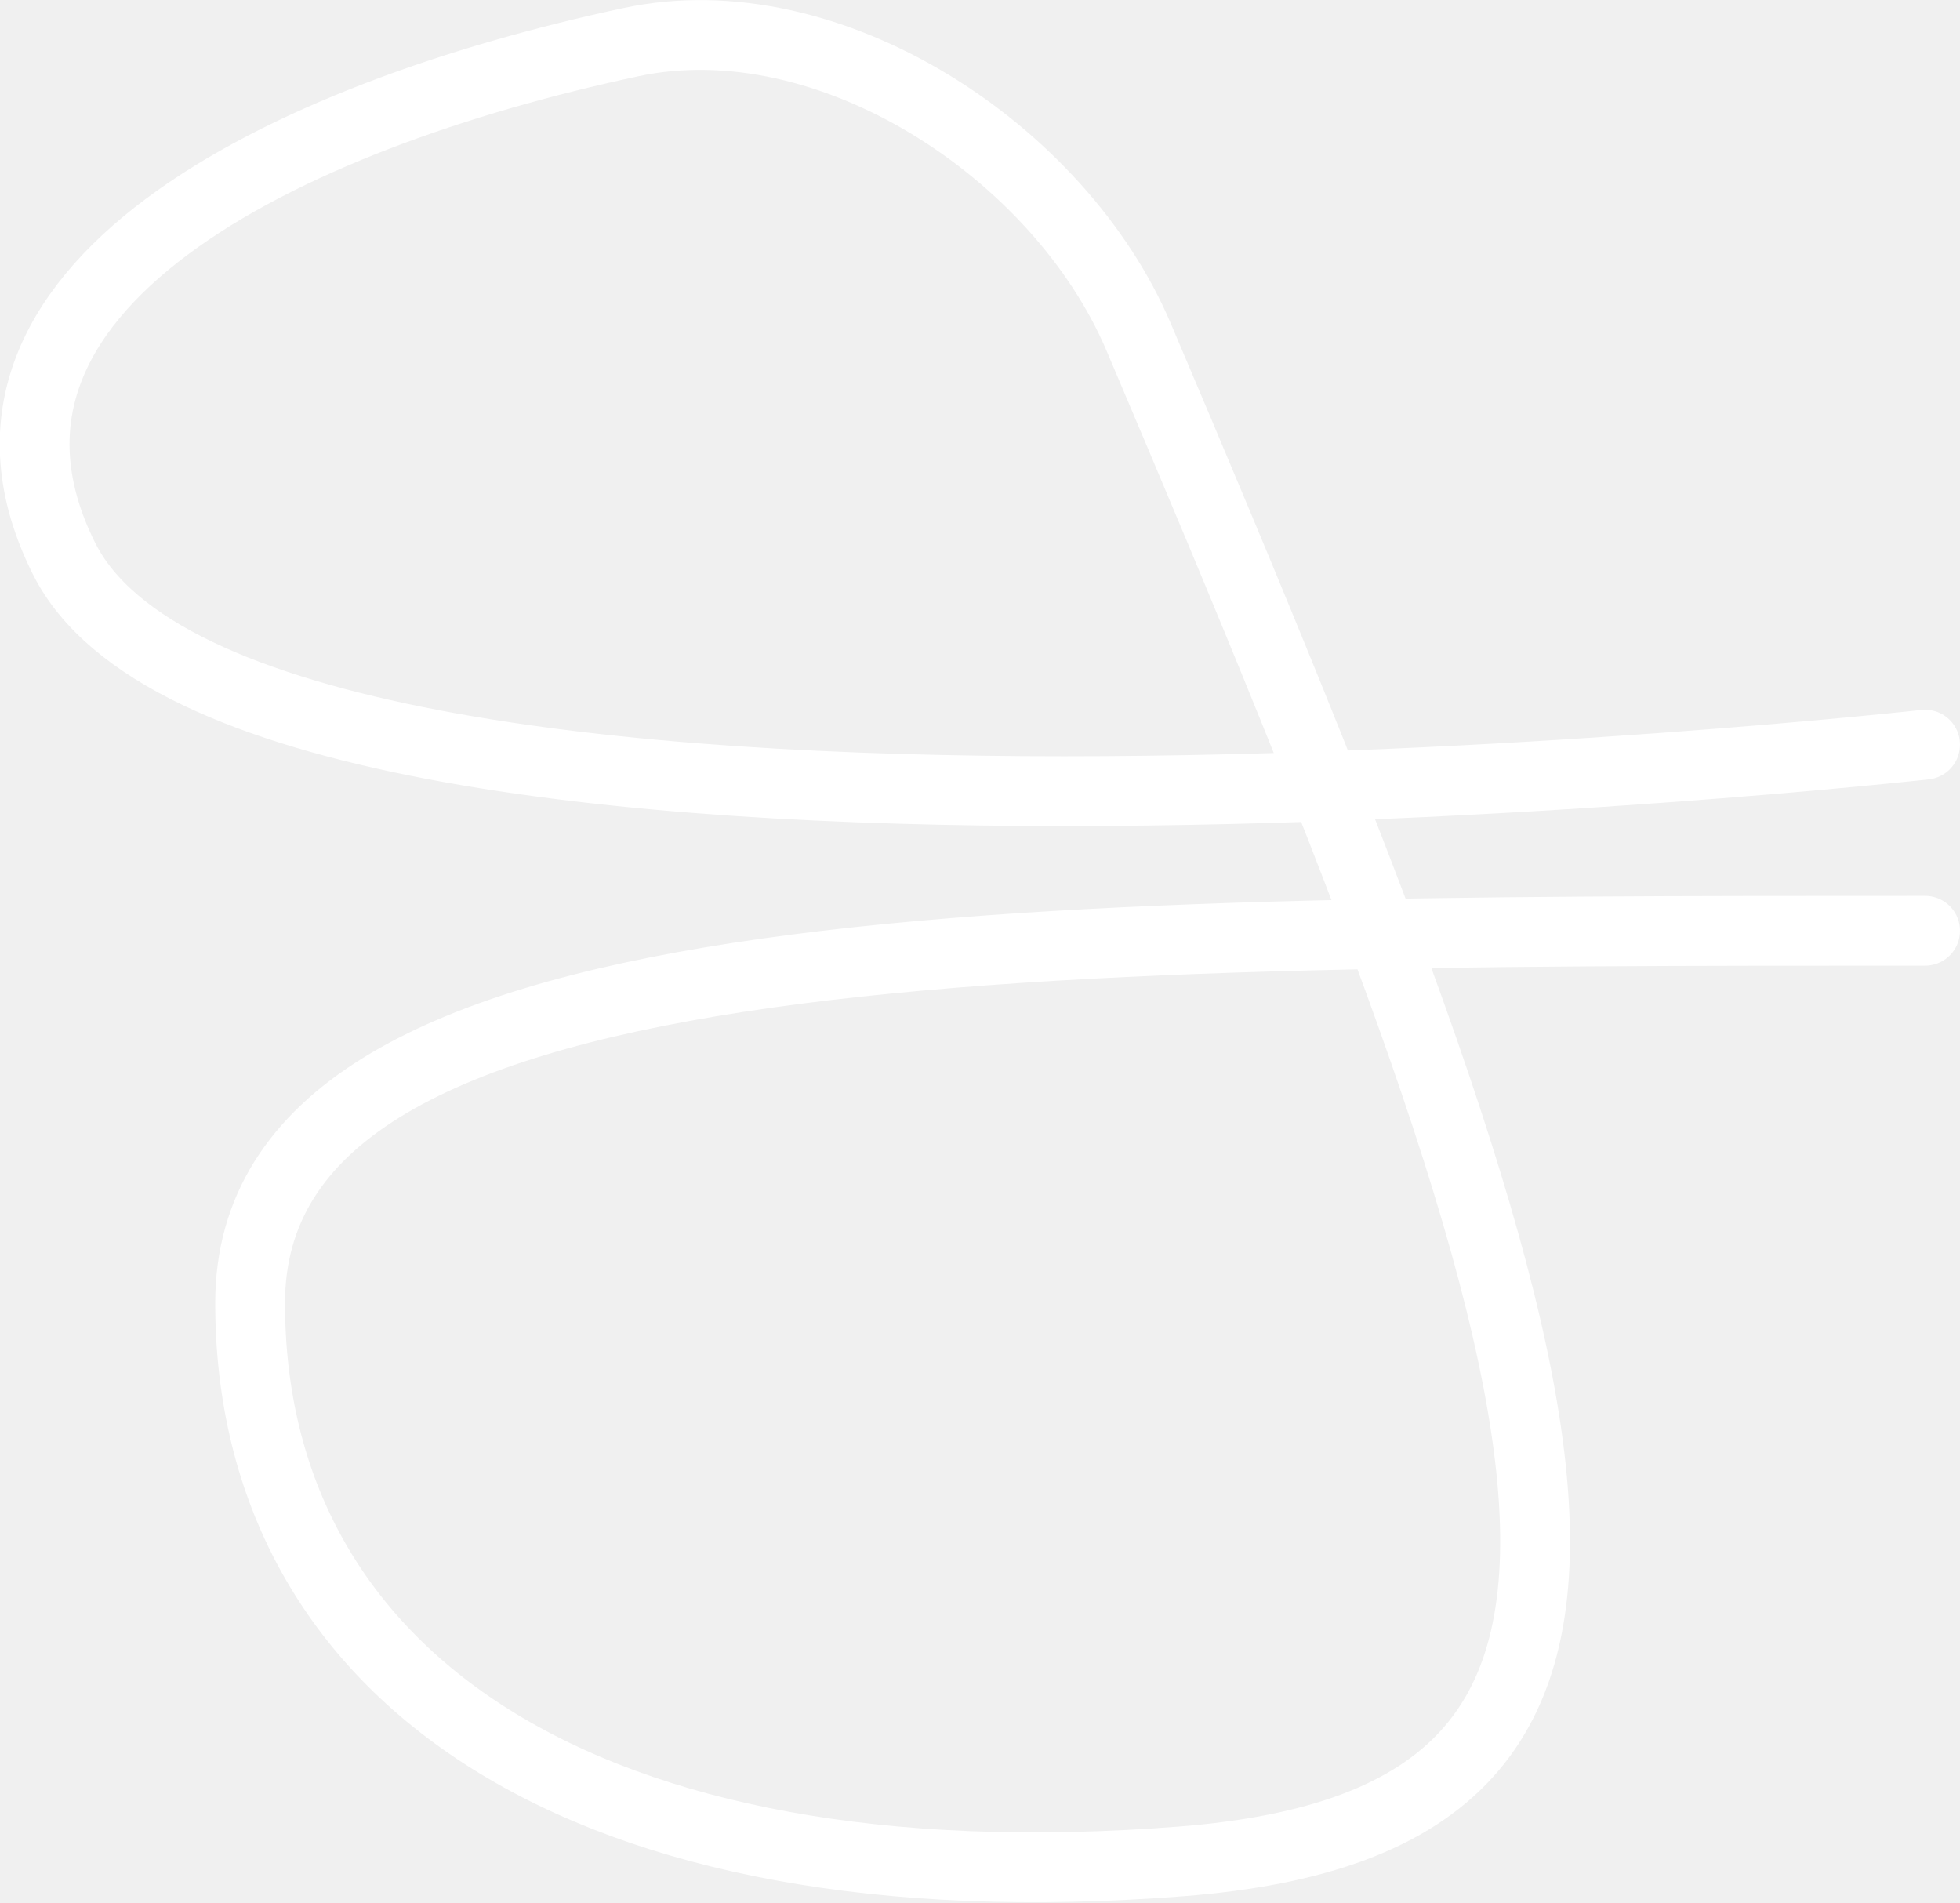
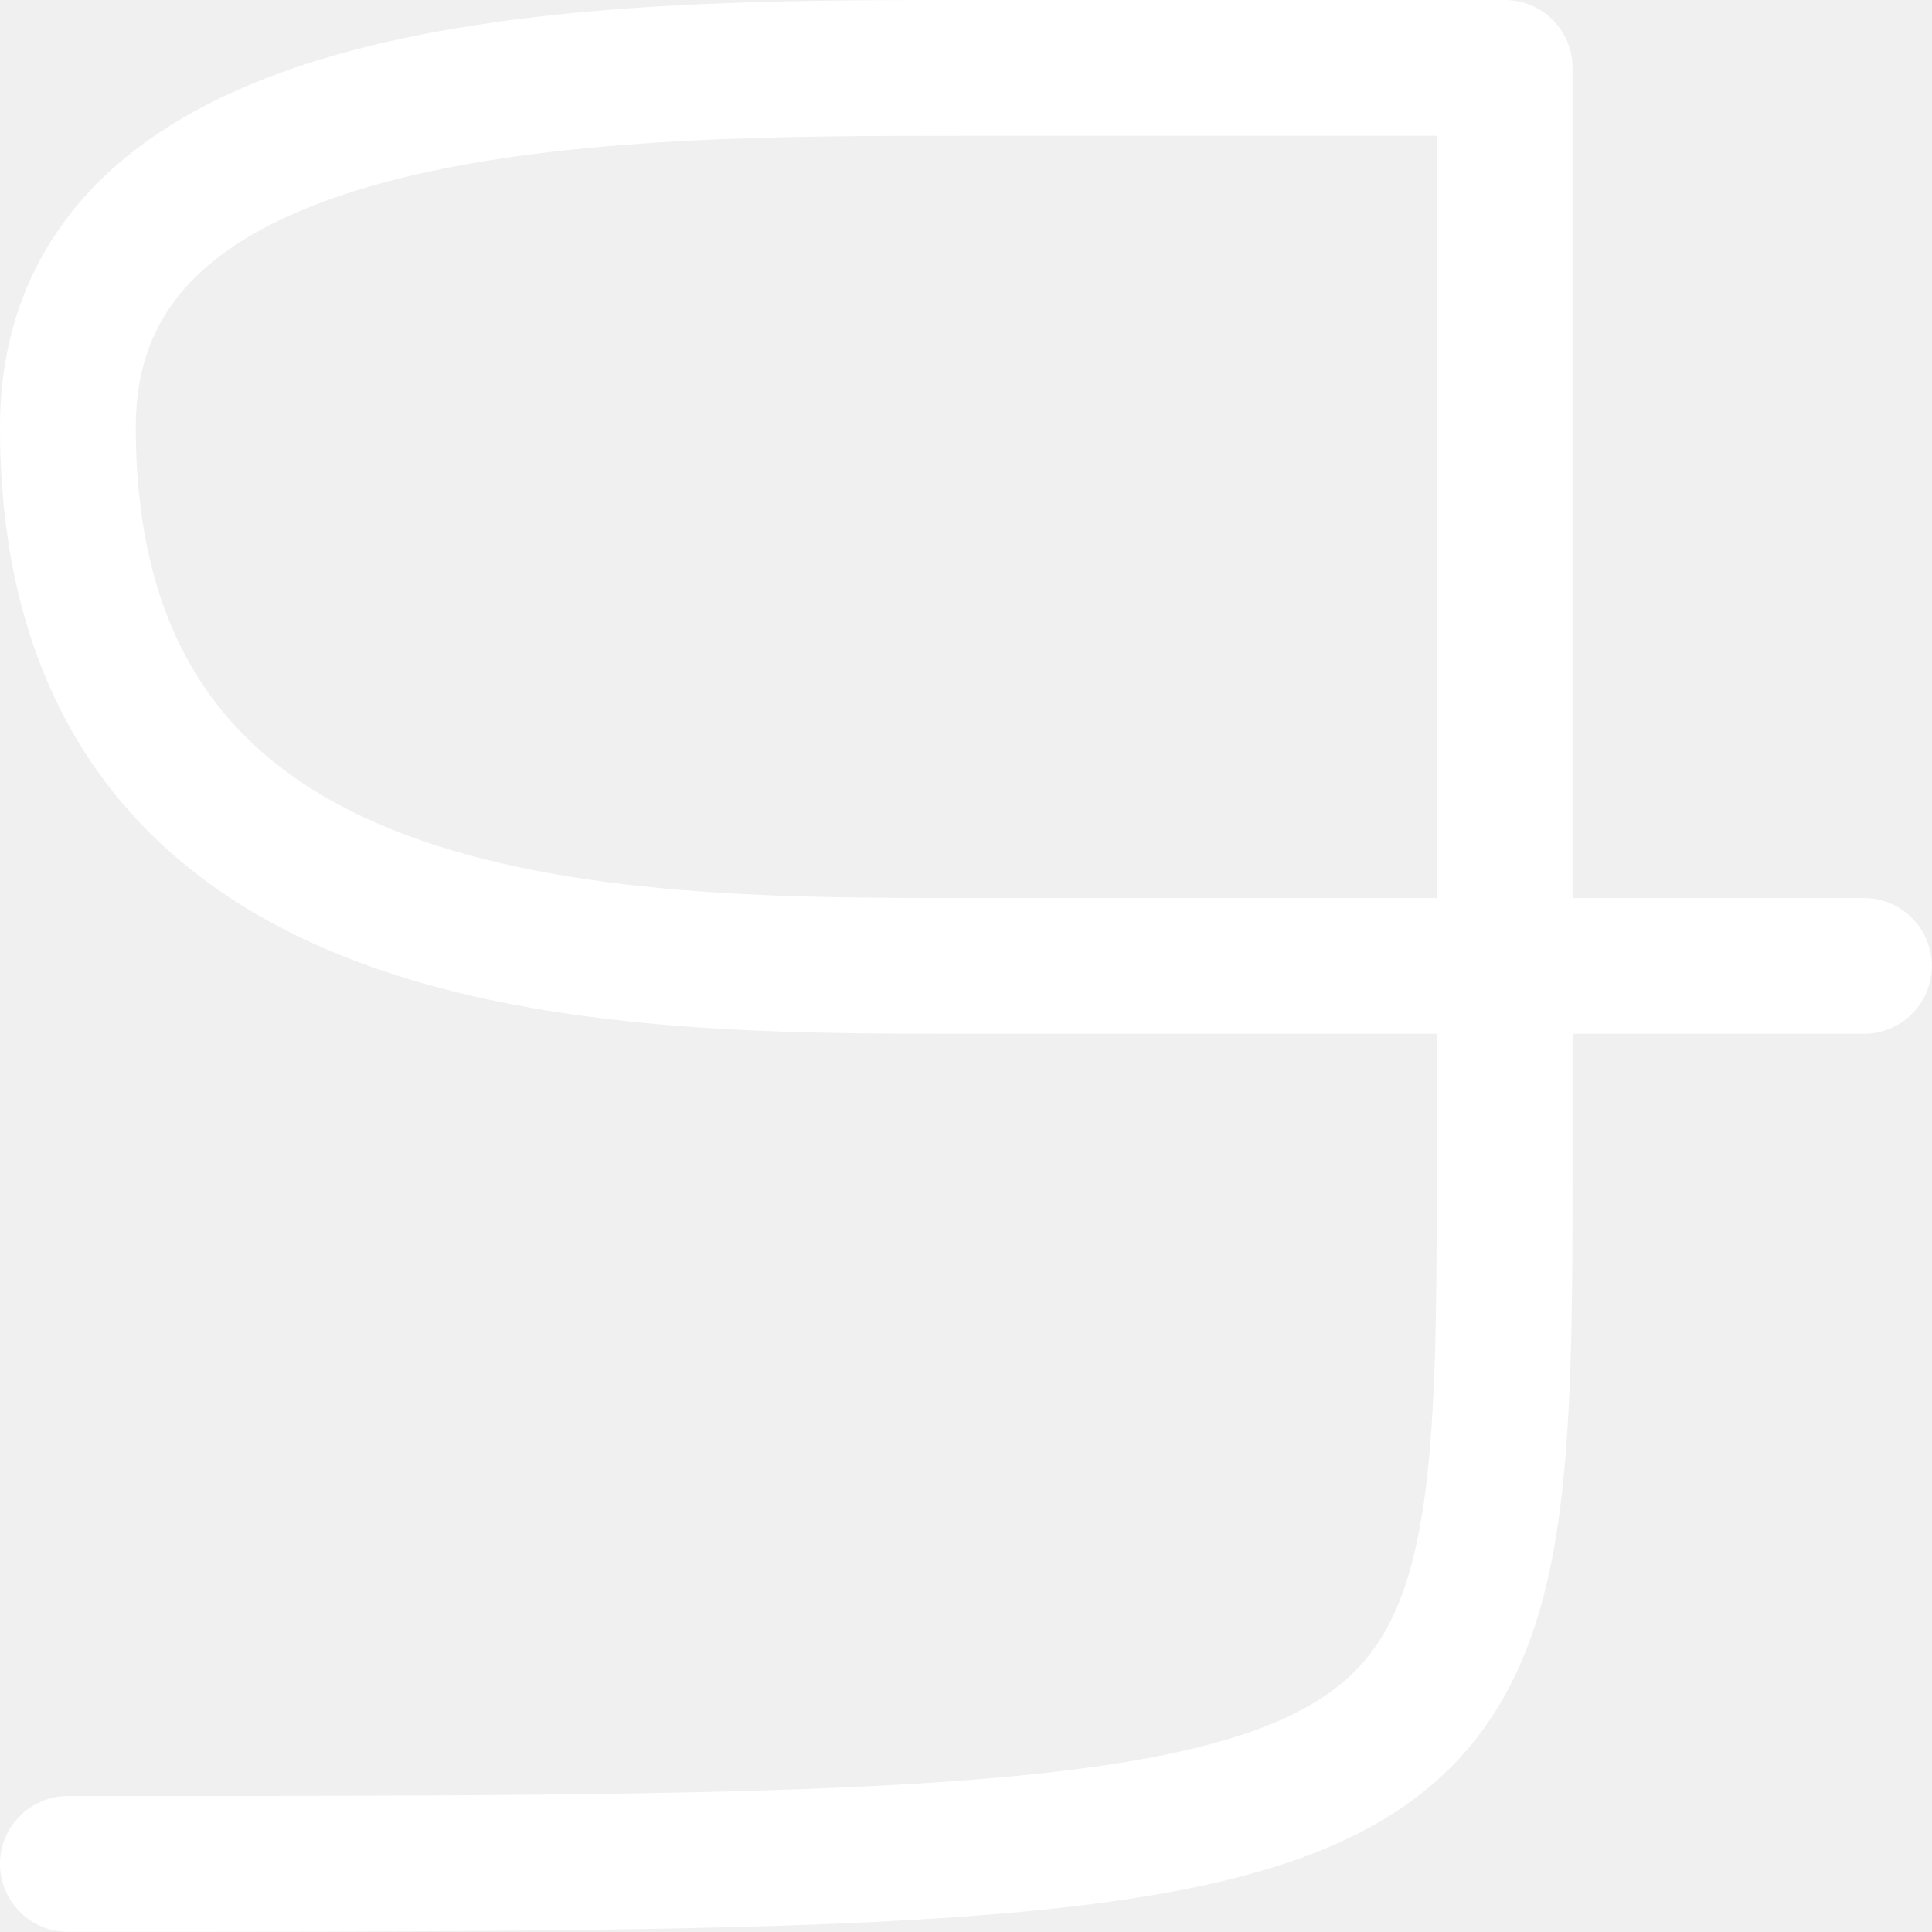
- <svg xmlns="http://www.w3.org/2000/svg" width="42.126" height="40.88" viewBox="0 0 42.126 40.88" version="1.1" id="svg1">
+ <svg xmlns="http://www.w3.org/2000/svg" width="43.024" height="43.028" viewBox="0 0 43.024 43.028" version="1.1" id="svg1">
  <defs id="defs1" />
-   <g id="g16" style="display:inline" transform="translate(-2.624283,-3.997537)">
-     <path style="fill:none;fill-opacity:1;fill-rule:evenodd;stroke:#ffffff;stroke-width:1.5;stroke-linecap:round;stroke-linejoin:round;stroke-opacity:1" d="M 44,20 C 44,20 8,24 4,16 1.097,10.193 8.73,6.494 16.192,4.902 20.438,3.997 25.395,7.237 27.096,11.239 36.741,33.923 39.701,43.093 28,44 15.125,44.998 8,40 8,32 8,24 24,24 44,24" id="path15" />
+   <g id="g16" style="display:inline" transform="translate(-2.488189,-2.488129)">
+     <path style="fill:none;fill-opacity:1;fill-rule:evenodd;stroke:#ffffff;stroke-width:3.024;stroke-linecap:round;stroke-linejoin:round;stroke-dasharray:none;stroke-opacity:1" d="M 44,24 H 24 C 16,24 4,24 4,12 4,4 16,4 24,4 h 12 v 24 c 0,16 0,16 -32,16" id="path15" />
  </g>
</svg>
